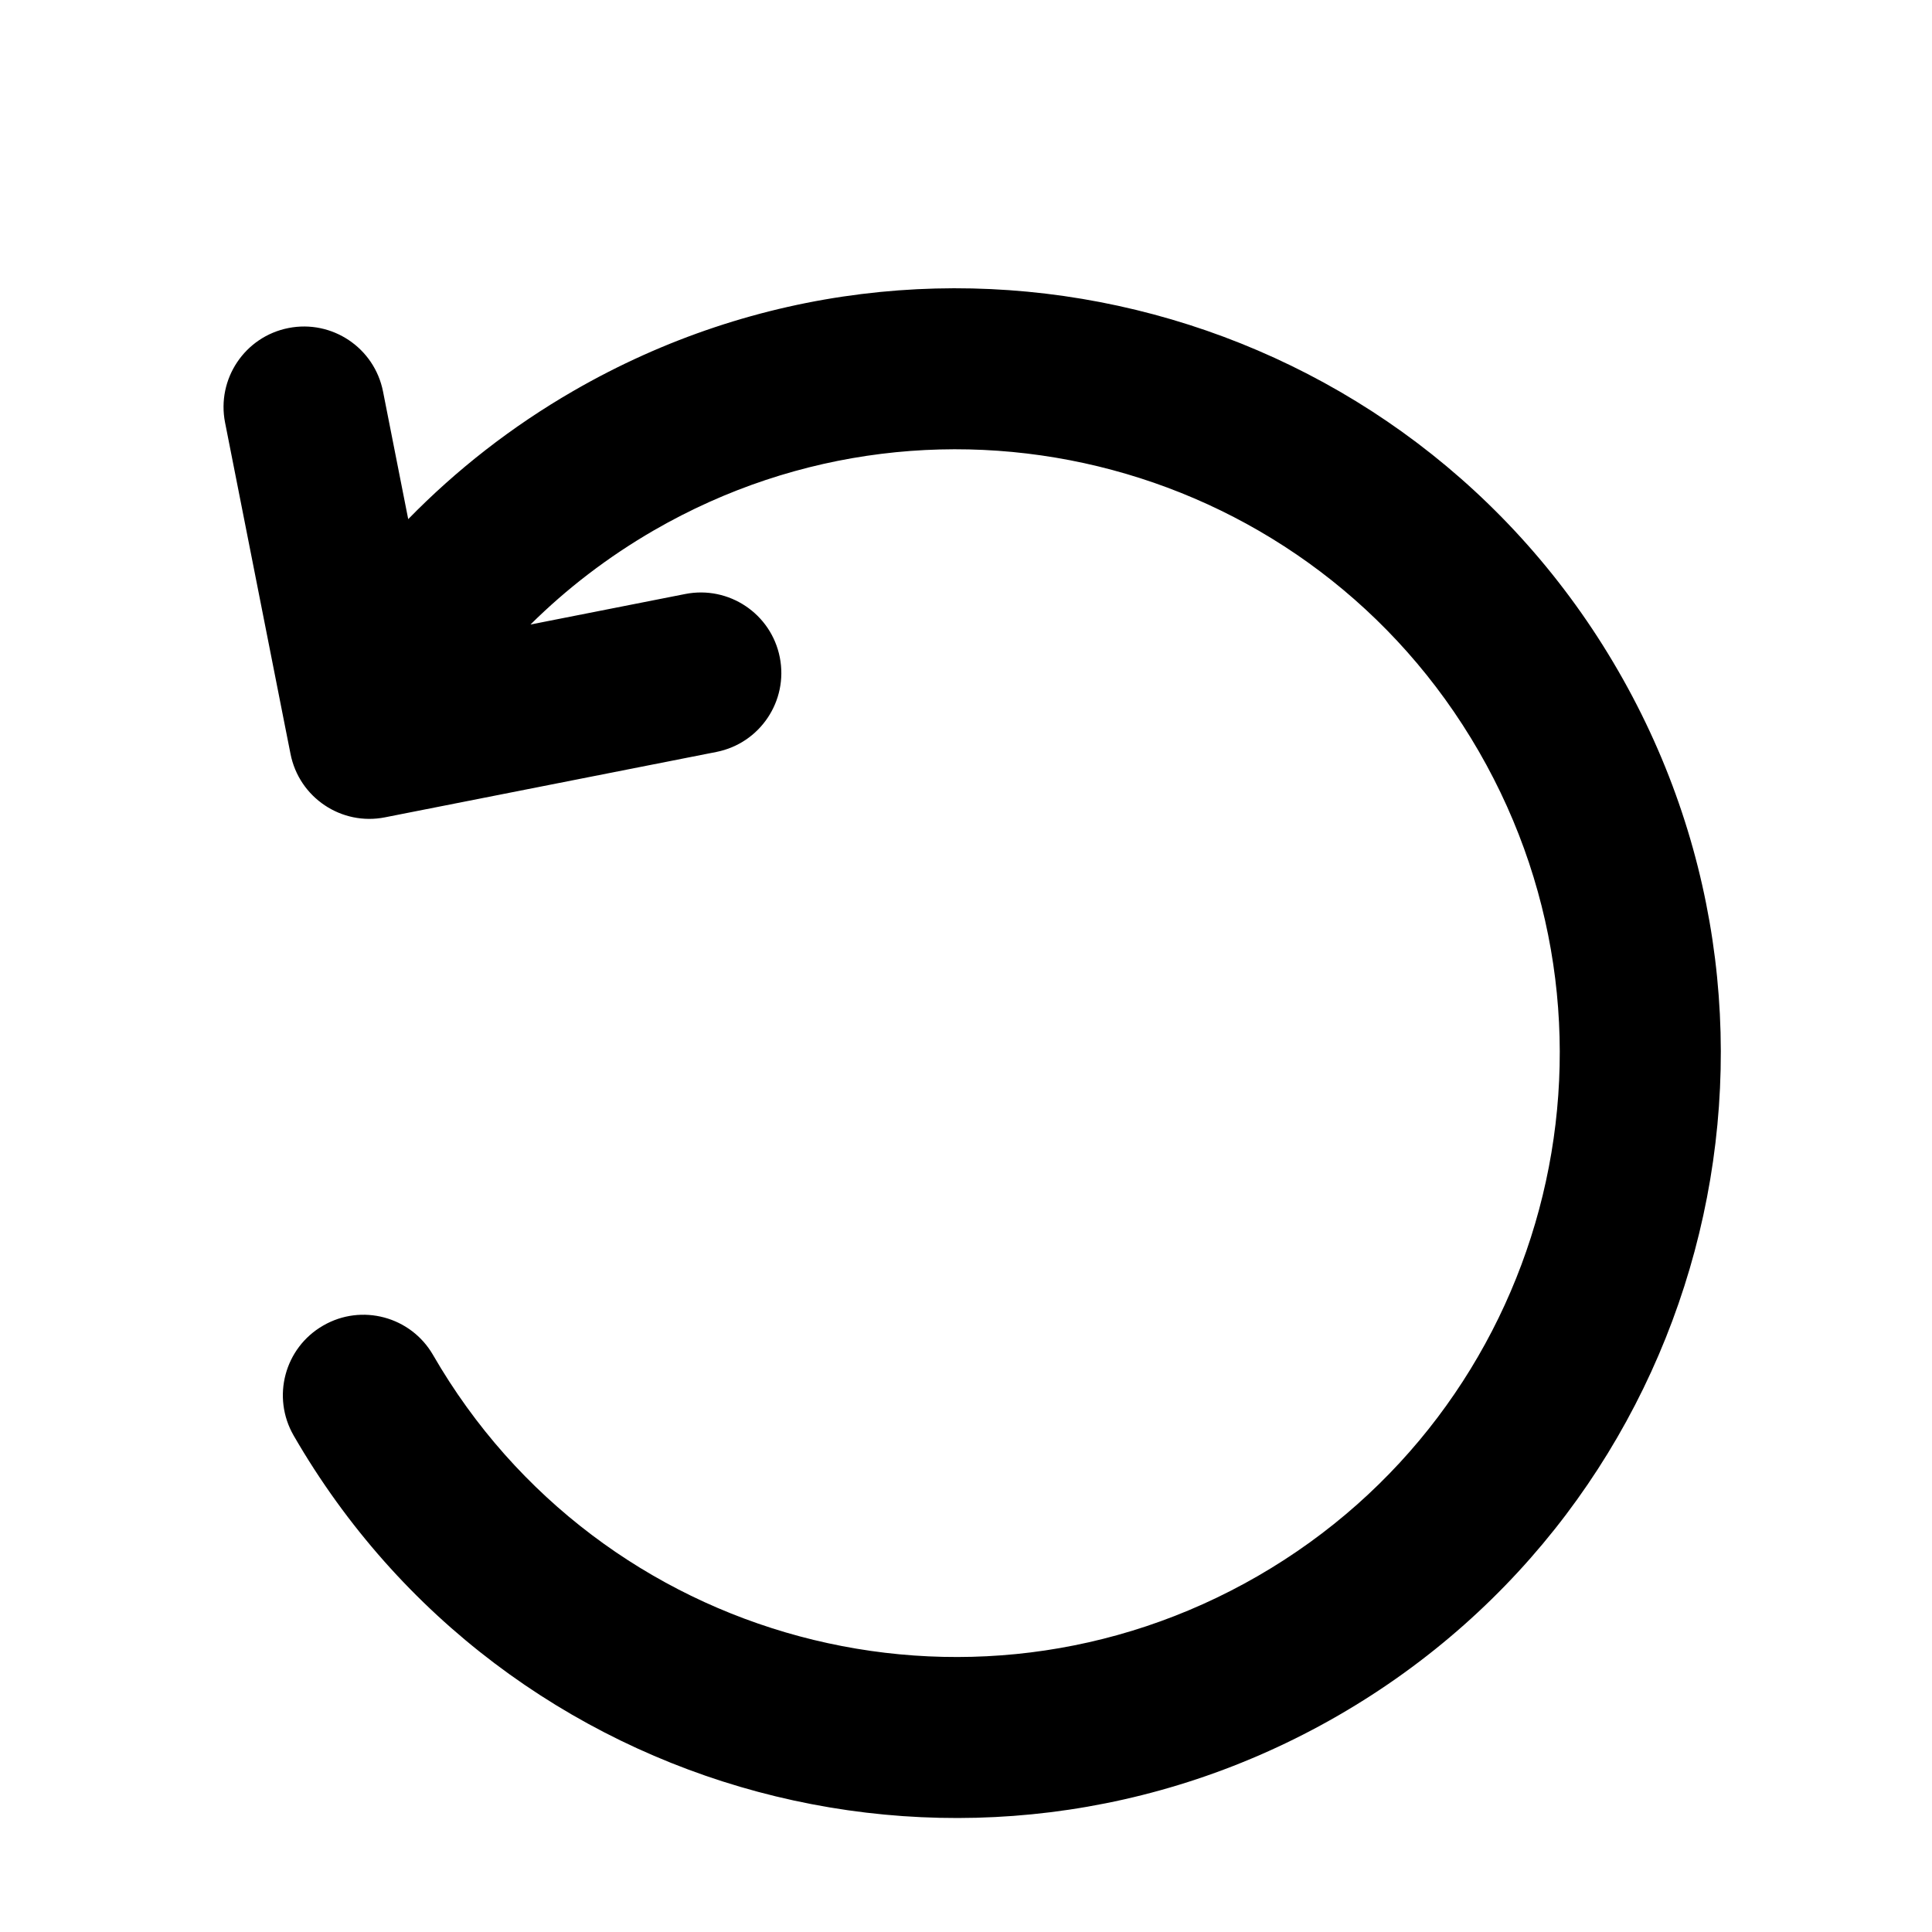
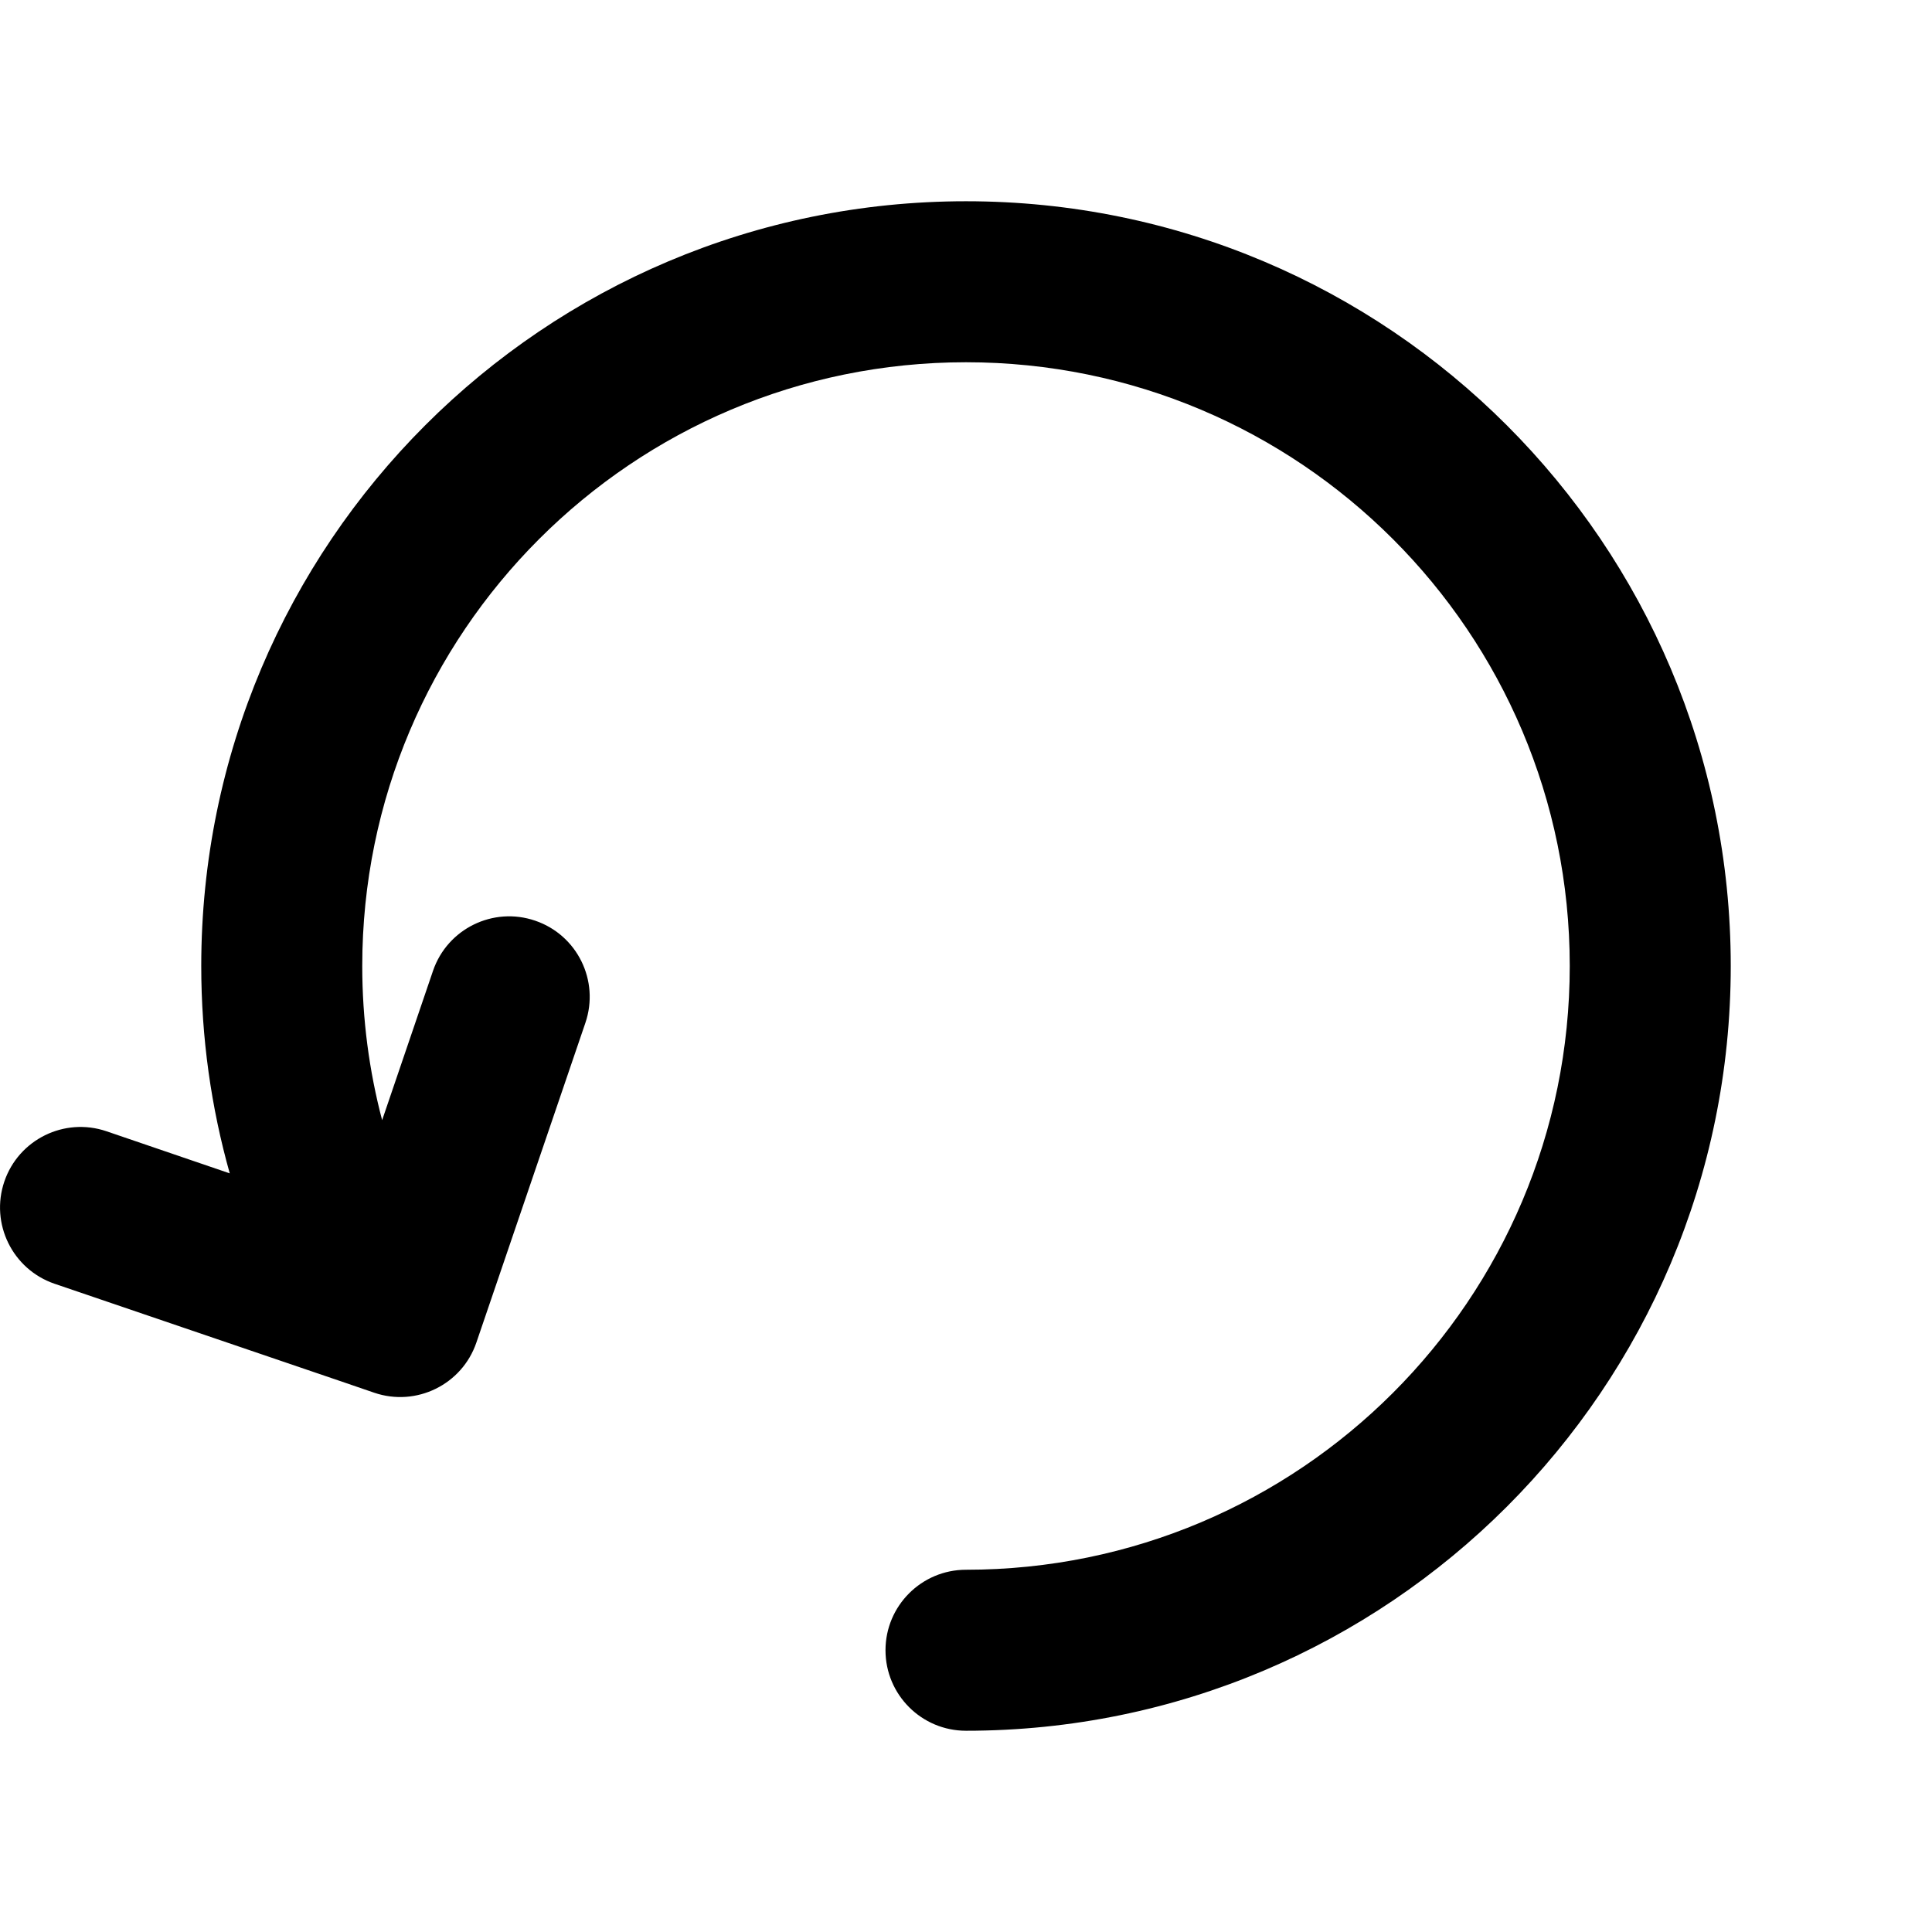
<svg xmlns="http://www.w3.org/2000/svg" width="24" height="24" viewBox="0 0 24 24" fill="none">
-   <path fill="currentColor" fill-rule="evenodd" clip-rule="evenodd" d="M7.125 4.855C11.669 2.232 17.479 3.789 20.102 8.333C22.726 12.876 21.169 18.686 16.625 21.31C12.081 23.933 6.271 22.376 3.648 17.833C3.372 17.354 3.535 16.743 4.014 16.467C4.492 16.19 5.104 16.354 5.38 16.833C7.451 20.42 12.038 21.649 15.625 19.578C19.212 17.507 20.441 12.92 18.37 9.333C16.299 5.745 11.712 4.516 8.125 6.587C7.551 6.919 7.038 7.314 6.59 7.758L8.512 7.379C9.054 7.272 9.58 7.624 9.687 8.166C9.794 8.708 9.441 9.234 8.899 9.341L4.783 10.153C4.242 10.261 3.716 9.908 3.609 9.366L3.539 9.013L3.539 9.013L2.796 5.25C2.689 4.708 3.041 4.182 3.583 4.075C4.125 3.968 4.651 4.321 4.758 4.863L5.071 6.449C5.666 5.84 6.352 5.301 7.125 4.855Z" />
+   <path fill="currentColor" fill-rule="evenodd" clip-rule="evenodd" d="M2.5 12C2.5 6.753 6.754 2.5 12 2.5C17.247 2.5 21.5 6.753 21.5 12C21.5 17.247 17.247 21.5 12 21.5C11.448 21.5 11 21.052 11 20.5C11 19.948 11.448 19.5 12 19.5C16.142 19.5 19.5 16.142 19.5 12C19.5 7.858 16.142 4.5 12 4.5C7.858 4.5 4.5 7.858 4.5 12C4.5 12.662 4.586 13.304 4.747 13.915L5.379 12.06C5.557 11.538 6.126 11.258 6.648 11.437C7.171 11.615 7.45 12.183 7.272 12.706L5.918 16.677C5.74 17.2 5.171 17.479 4.649 17.301L4.308 17.184L4.308 17.184L0.677 15.947C0.155 15.768 -0.124 15.2 0.054 14.677C0.232 14.155 0.8 13.875 1.323 14.053L2.854 14.576C2.623 13.756 2.5 12.892 2.5 12Z" />
</svg>
